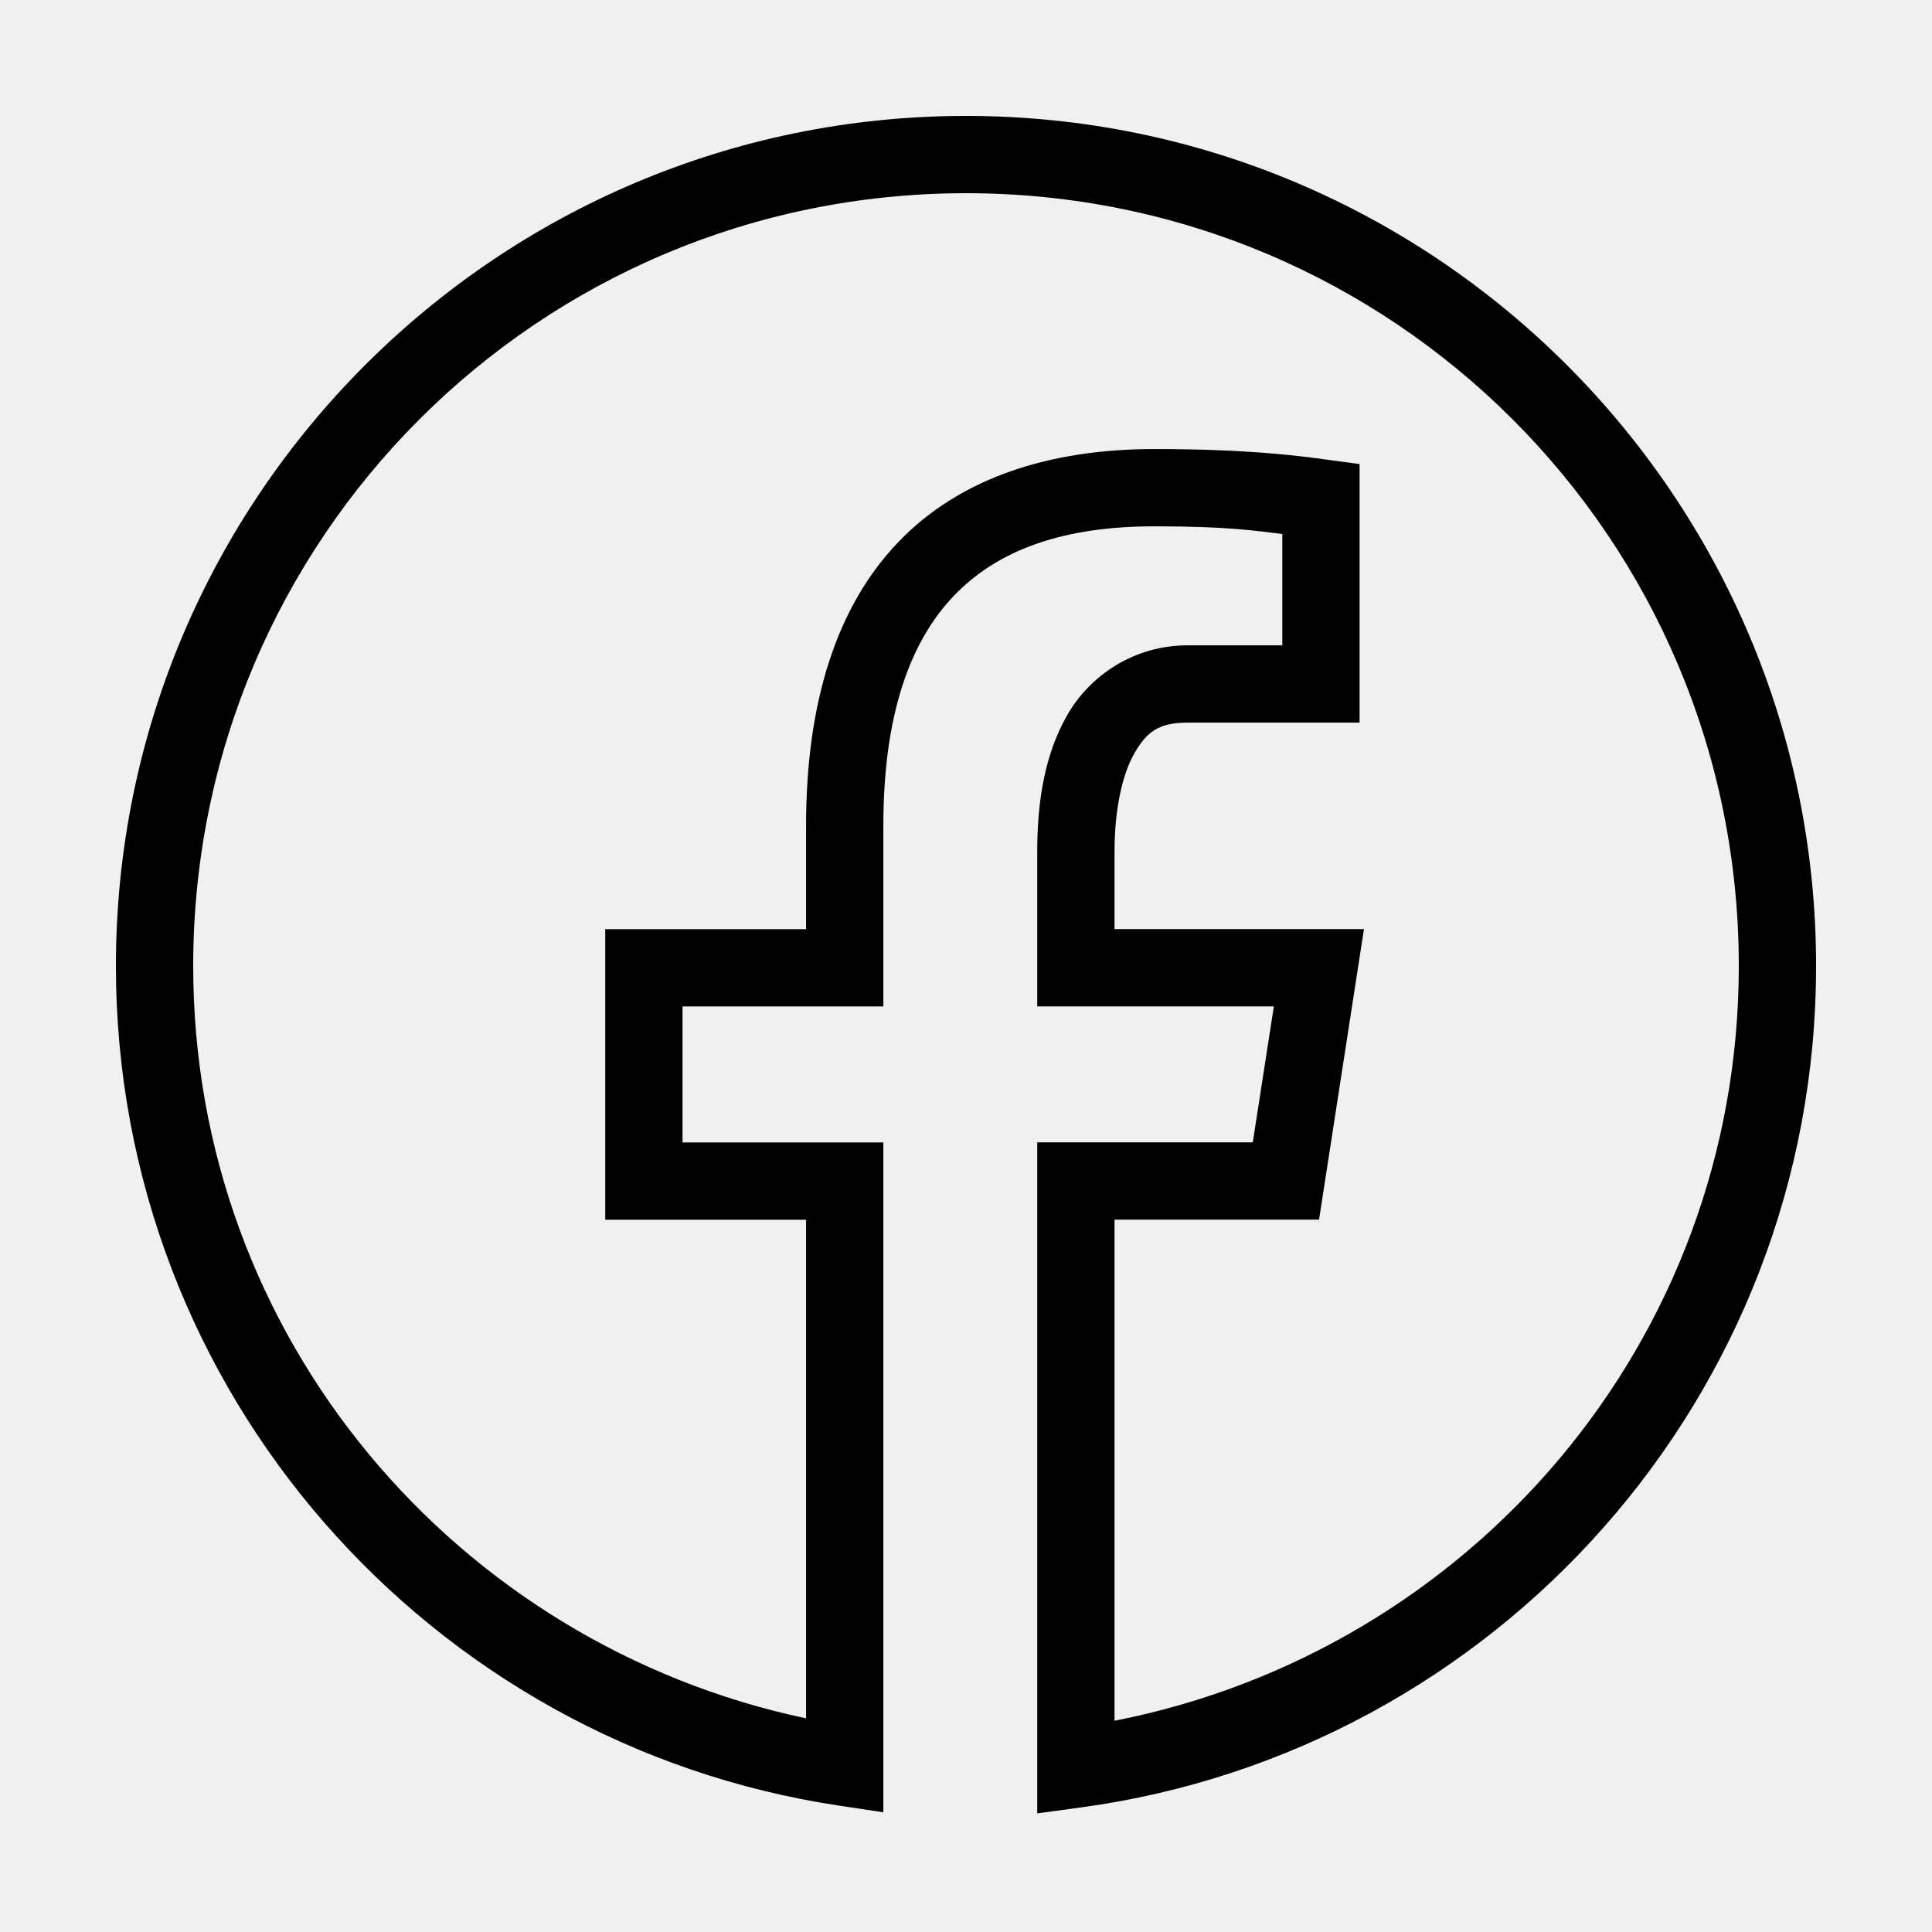
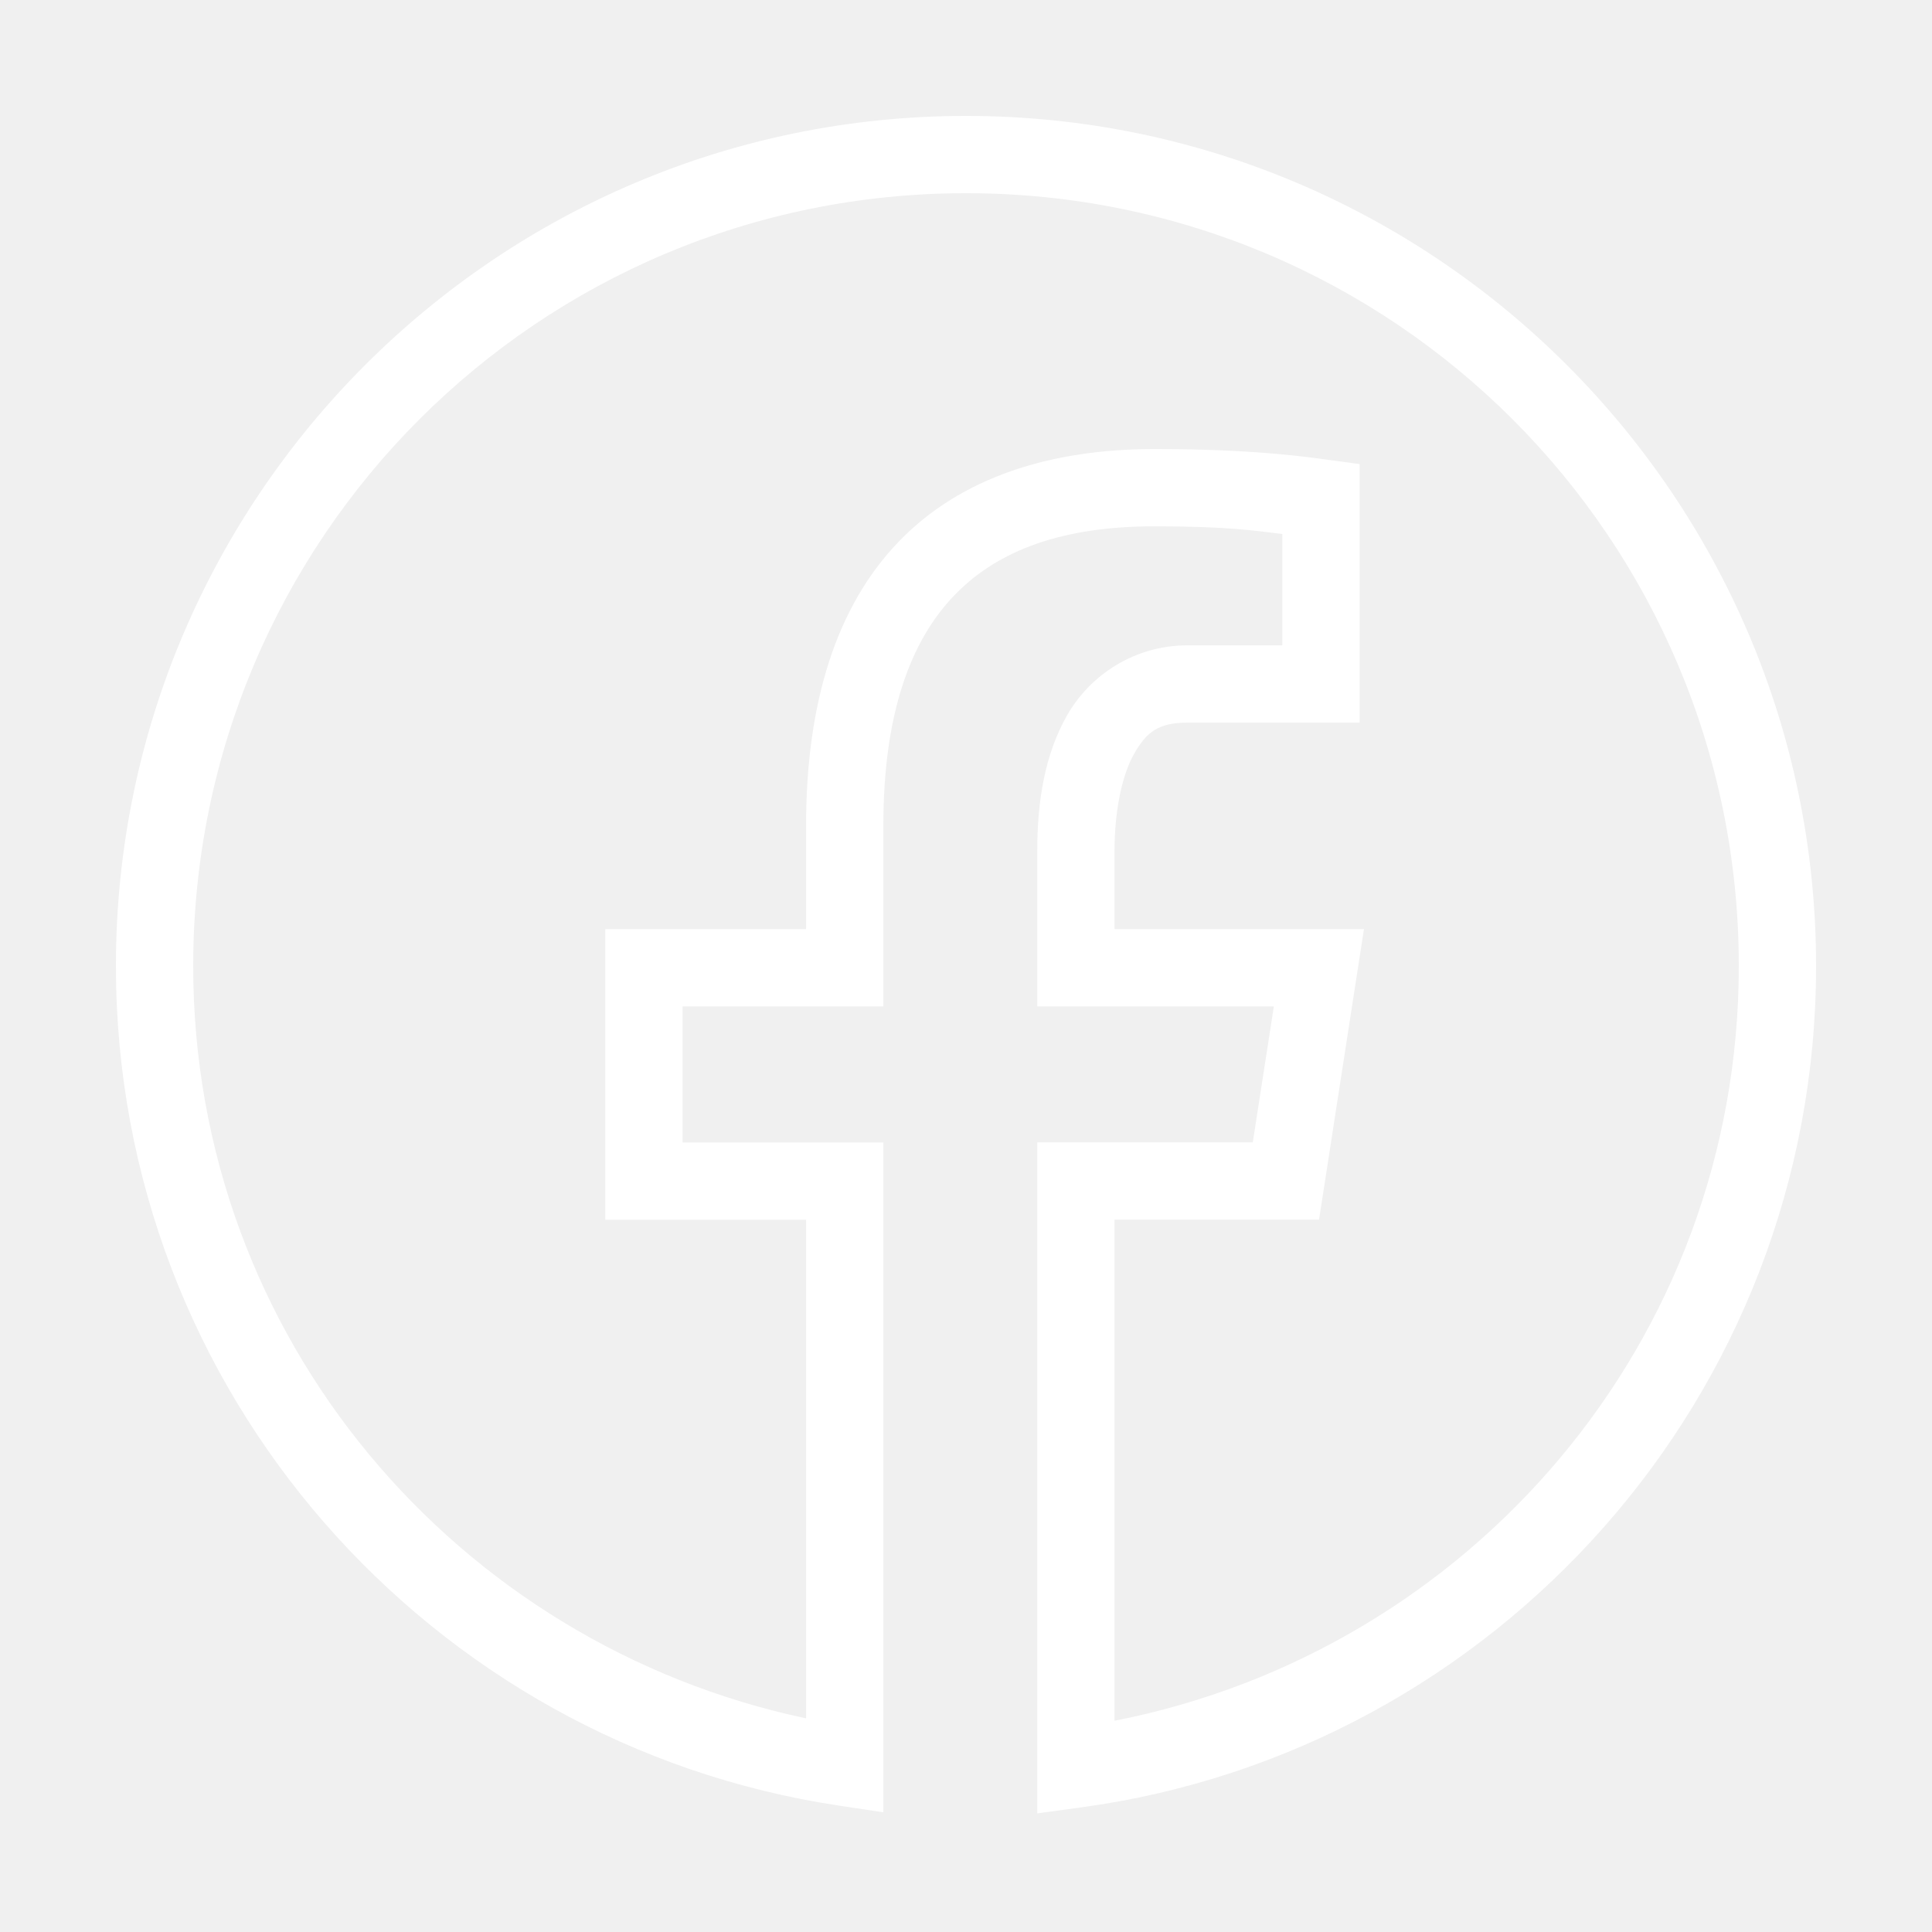
<svg xmlns="http://www.w3.org/2000/svg" fill="#000000" viewBox="0 0 50 50" width="50px" height="50px">
-   <path d="M 25 3 C 12.862 3 3 12.862 3 25 C 3 36.019 11.128 45.138 21.713 46.729 L 22.861 46.902 L 22.861 29.566 L 17.664 29.566 L 17.664 26.047 L 22.861 26.047 L 22.861 21.373 C 22.861 18.495 23.552 16.599 24.695 15.41 C 25.839 14.221 27.528 13.621 29.879 13.621 C 31.759 13.621 32.49 13.735 33.186 13.82 L 33.186 16.701 L 30.738 16.701 C 29.35 16.701 28.21 17.476 27.619 18.508 C 27.028 19.54 26.844 20.772 26.844 22.027 L 26.844 26.045 L 32.967 26.045 L 32.422 29.564 L 26.844 29.564 L 26.844 46.93 L 27.979 46.775 C 38.714 45.319 47 36.127 47 25 C 47 12.862 37.138 3 25 3 z M 25 5 C 36.058 5 45 13.942 45 25 C 45 34.73 38.036 42.732 28.844 44.533 L 28.844 31.564 L 34.137 31.564 L 35.299 24.045 L 28.844 24.045 L 28.844 22.027 C 28.844 20.99 29.034 20.06 29.354 19.502 C 29.673 18.944 29.982 18.701 30.738 18.701 L 35.186 18.701 L 35.186 12.01 L 34.318 11.893 C 33.719 11.811 32.349 11.621 29.879 11.621 C 27.176 11.621 24.856 12.357 23.254 14.023 C 21.652 15.689 20.861 18.17 20.861 21.373 L 20.861 24.047 L 15.664 24.047 L 15.664 31.566 L 20.861 31.566 L 20.861 44.471 C 11.817 42.555 5 34.624 5 25 C 5 13.942 13.942 5 25 5 z" />
+   <path d="M 25 3 C 12.862 3 3 12.862 3 25 C 3 36.019 11.128 45.138 21.713 46.729 L 22.861 46.902 L 22.861 29.566 L 17.664 29.566 L 17.664 26.047 L 22.861 26.047 L 22.861 21.373 C 22.861 18.495 23.552 16.599 24.695 15.41 C 25.839 14.221 27.528 13.621 29.879 13.621 C 31.759 13.621 32.49 13.735 33.186 13.82 L 33.186 16.701 L 30.738 16.701 C 29.35 16.701 28.21 17.476 27.619 18.508 C 27.028 19.54 26.844 20.772 26.844 22.027 L 26.844 26.045 L 32.967 26.045 L 32.422 29.564 L 26.844 29.564 L 26.844 46.93 L 27.979 46.775 C 38.714 45.319 47 36.127 47 25 C 47 12.862 37.138 3 25 3 z M 25 5 C 36.058 5 45 13.942 45 25 C 45 34.73 38.036 42.732 28.844 44.533 L 28.844 31.564 L 34.137 31.564 L 35.299 24.045 L 28.844 24.045 L 28.844 22.027 C 28.844 20.99 29.034 20.06 29.354 19.502 C 29.673 18.944 29.982 18.701 30.738 18.701 L 35.186 18.701 L 35.186 12.01 L 34.318 11.893 C 33.719 11.811 32.349 11.621 29.879 11.621 C 27.176 11.621 24.856 12.357 23.254 14.023 C 21.652 15.689 20.861 18.17 20.861 21.373 L 20.861 24.047 L 15.664 24.047 L 15.664 31.566 L 20.861 31.566 L 20.861 44.471 C 11.817 42.555 5 34.624 5 25 C 5 13.942 13.942 5 25 5 z" fill="white" />
</svg>
